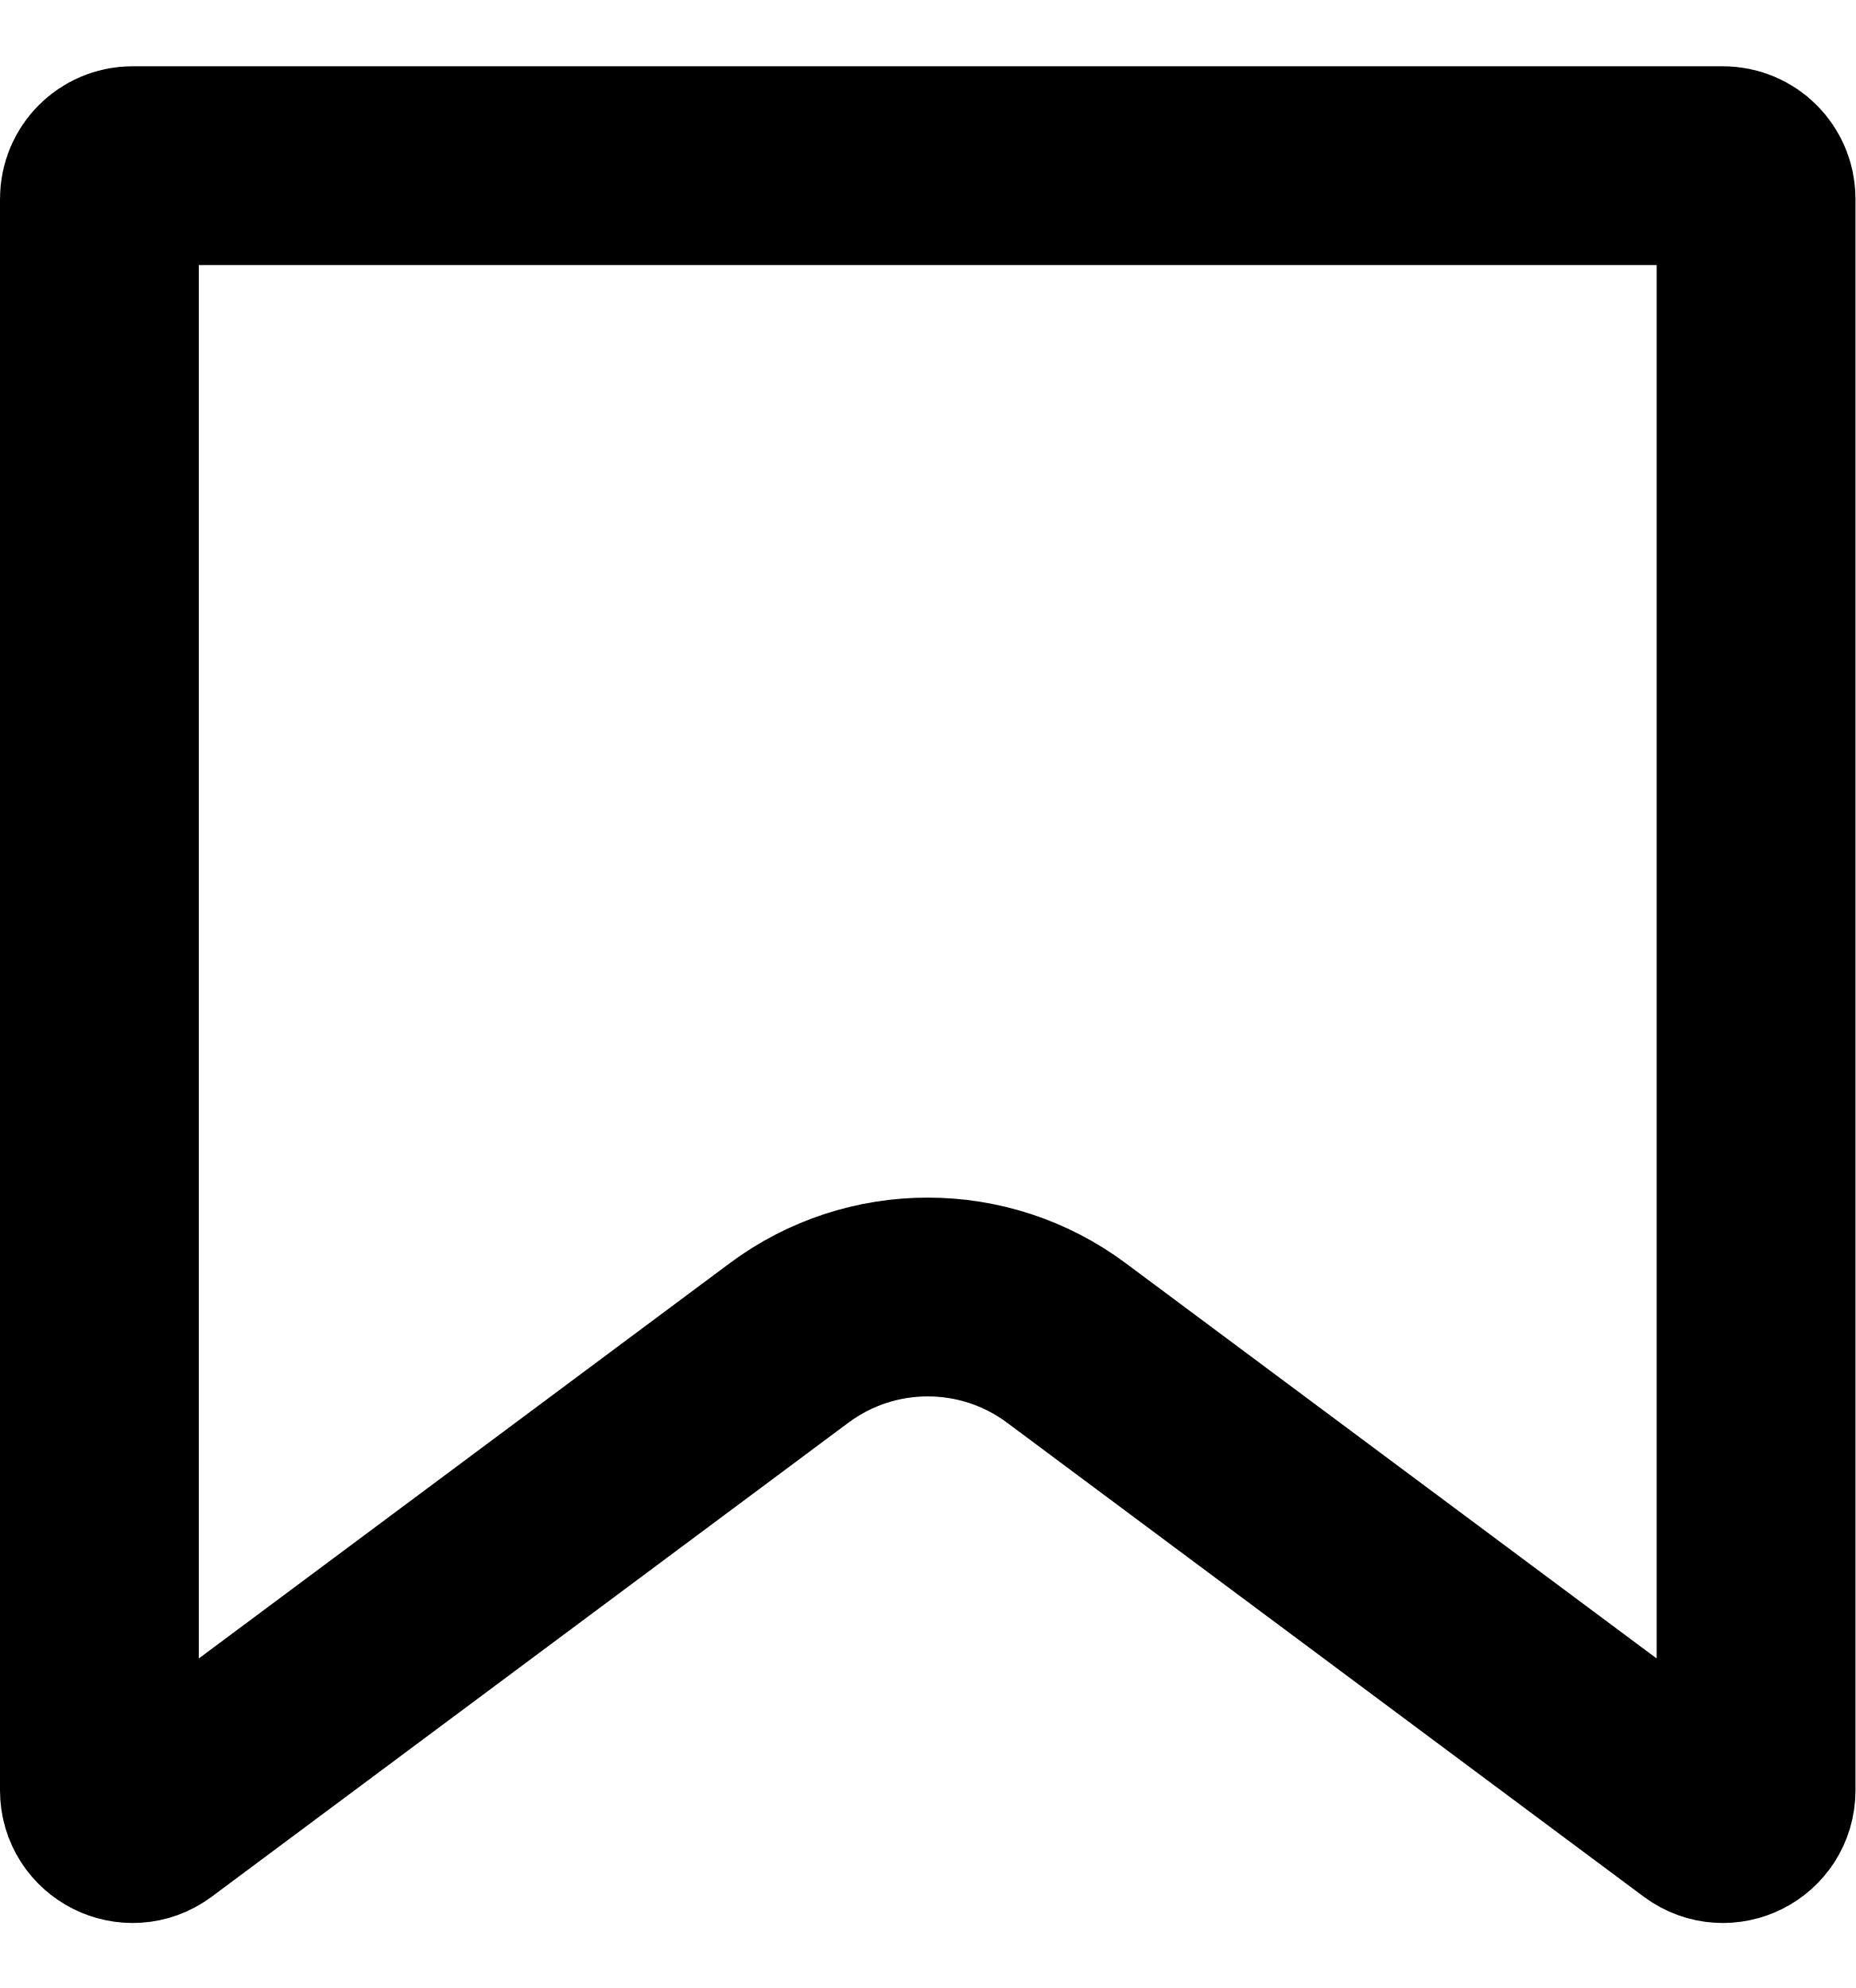
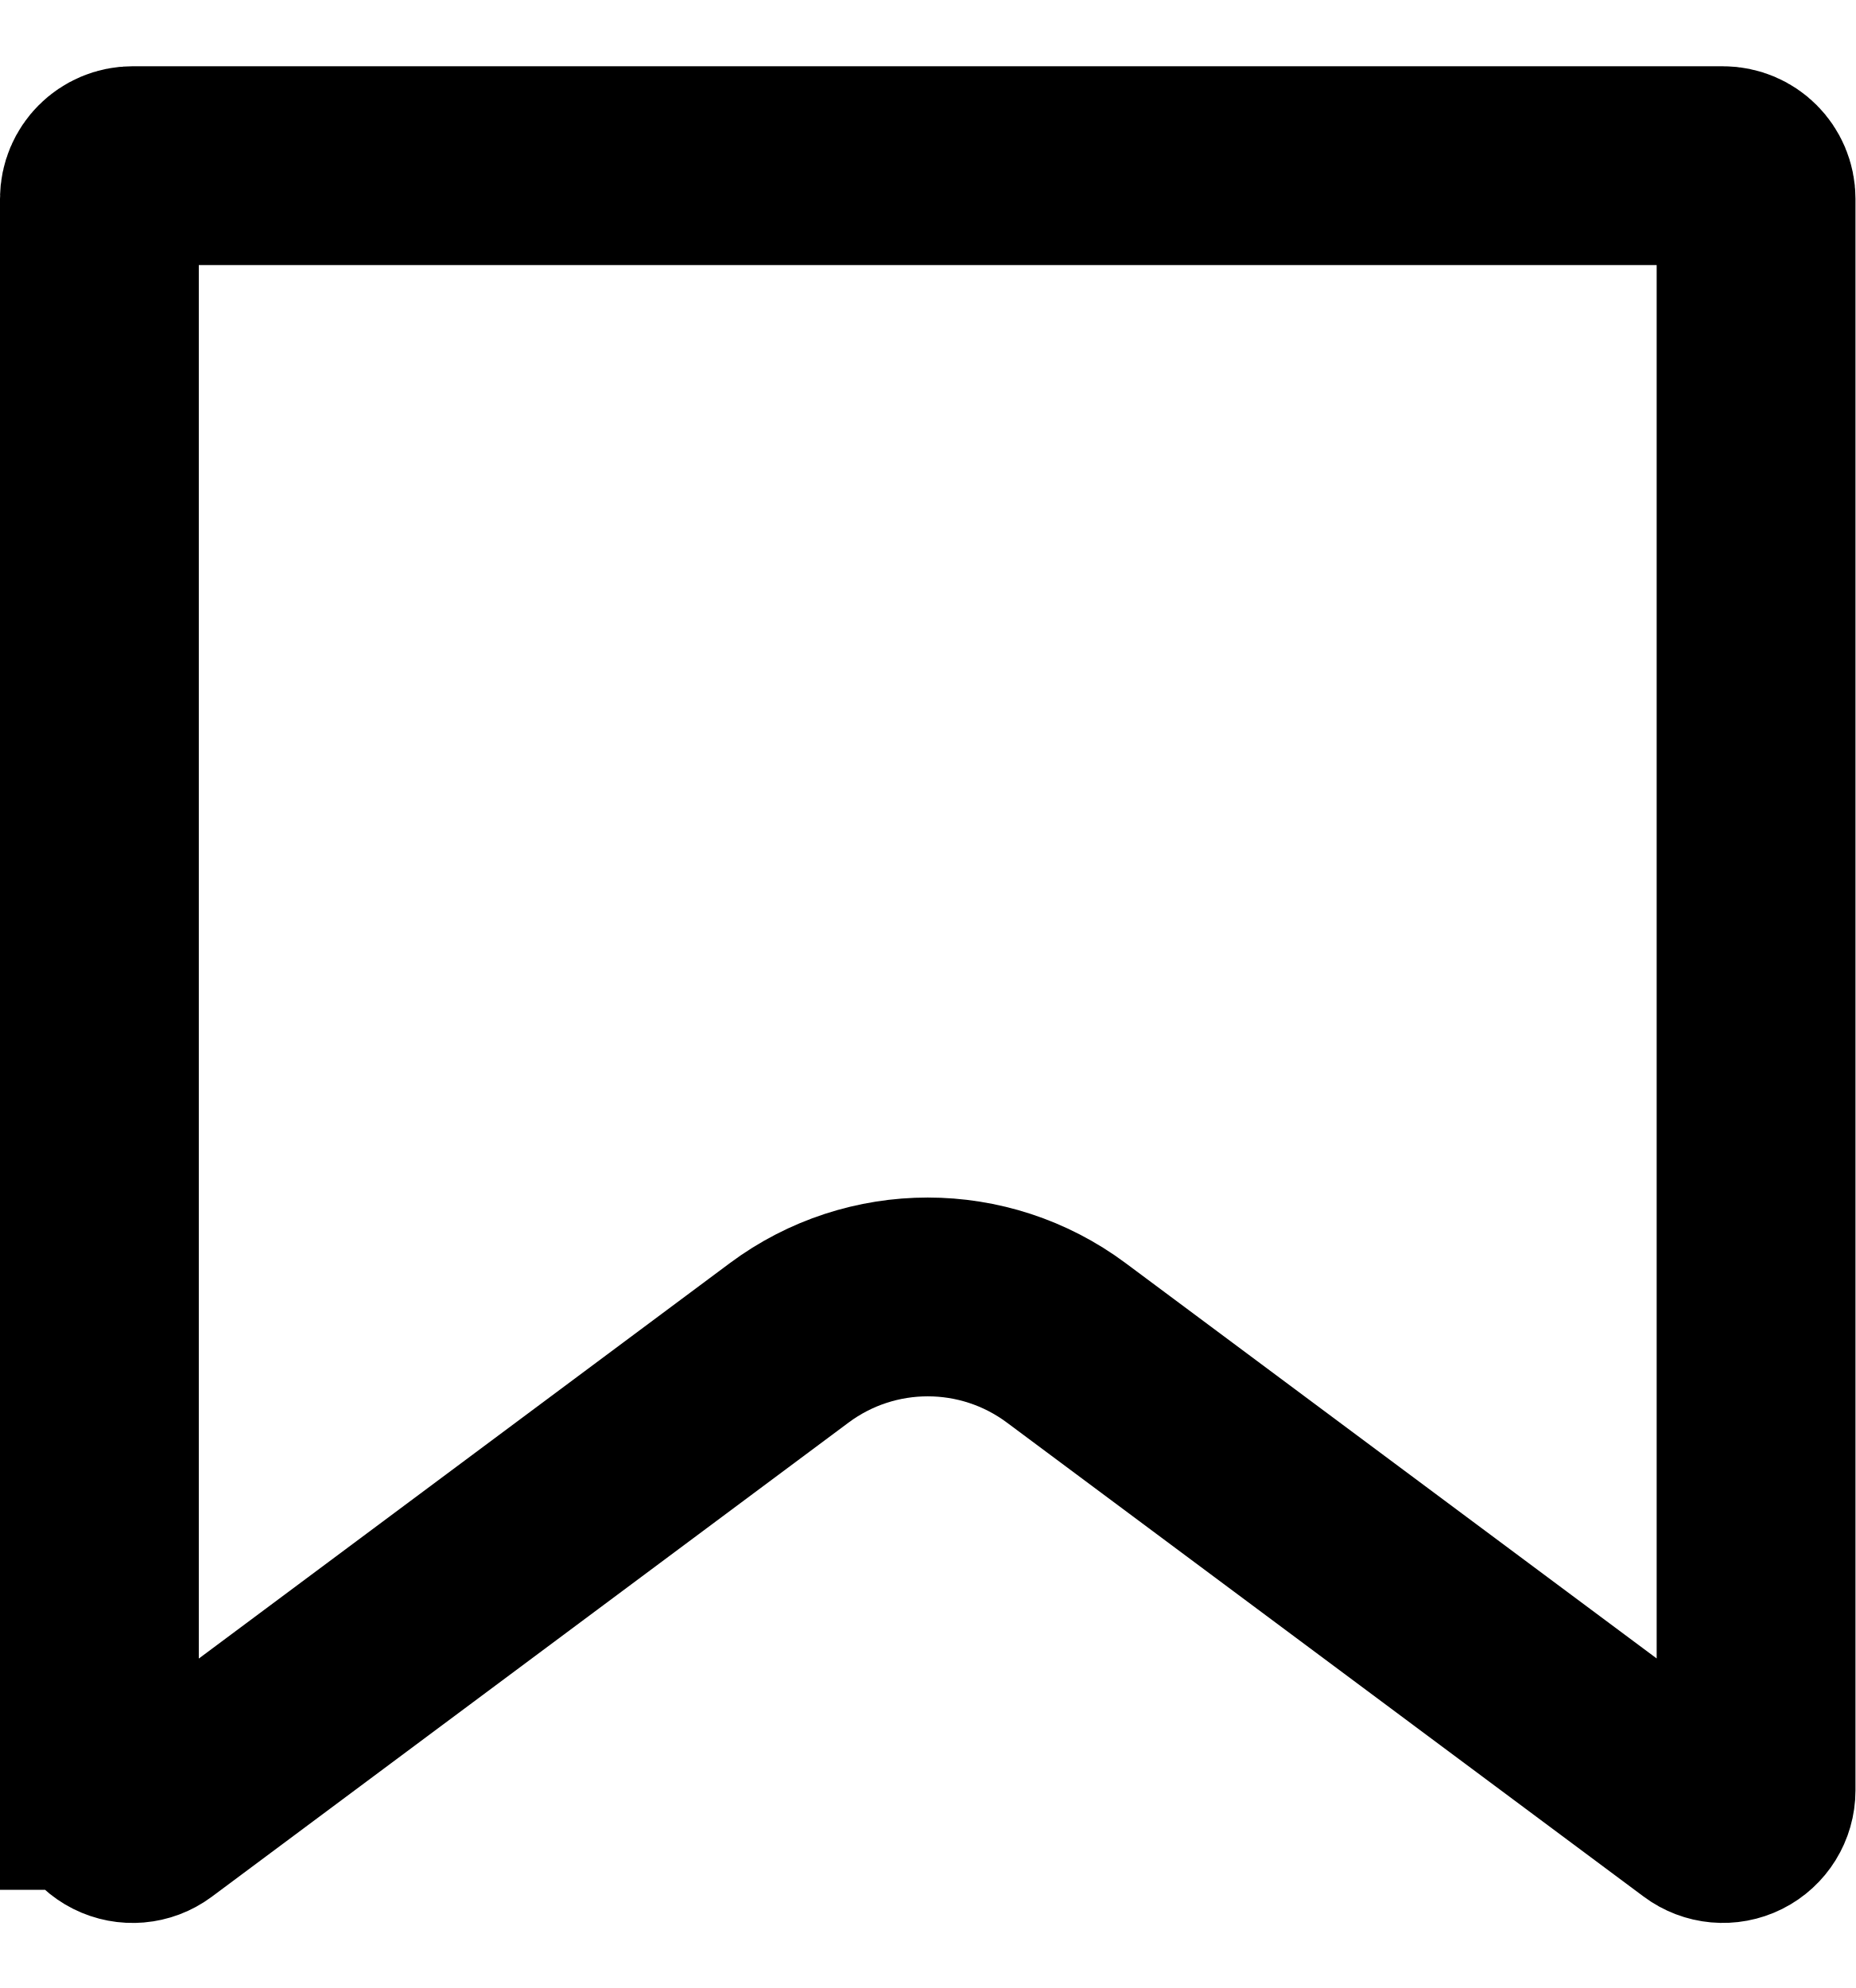
- <svg xmlns="http://www.w3.org/2000/svg" width="14" height="15" viewBox="0 0 14 15" fill="none">
-   <path d="M0.75 13.509V1.5C0.75 1.362 0.862 1.25 1 1.25H13C13.138 1.25 13.25 1.362 13.25 1.5V13.509C13.25 13.715 13.016 13.832 12.851 13.71L8.045 10.132C7.425 9.671 6.575 9.671 5.955 10.132L1.149 13.71C0.984 13.832 0.75 13.715 0.75 13.509Z" stroke="currentColor" stroke-width="1.5" />
+ <svg xmlns="http://www.w3.org/2000/svg" width="14" height="15" fill="none" viewBox="0 0 14 15">
+   <path stroke="currentColor" stroke-width="1.5" d="M.75 13.509V1.5A.25.25 0 0 1 1 1.25h12a.25.25 0 0 1 .25.25v12.009a.25.25 0 0 1-.4.2l-4.805-3.577a1.75 1.75 0 0 0-2.09 0L1.15 13.71a.25.25 0 0 1-.399-.201Z" />
</svg>
